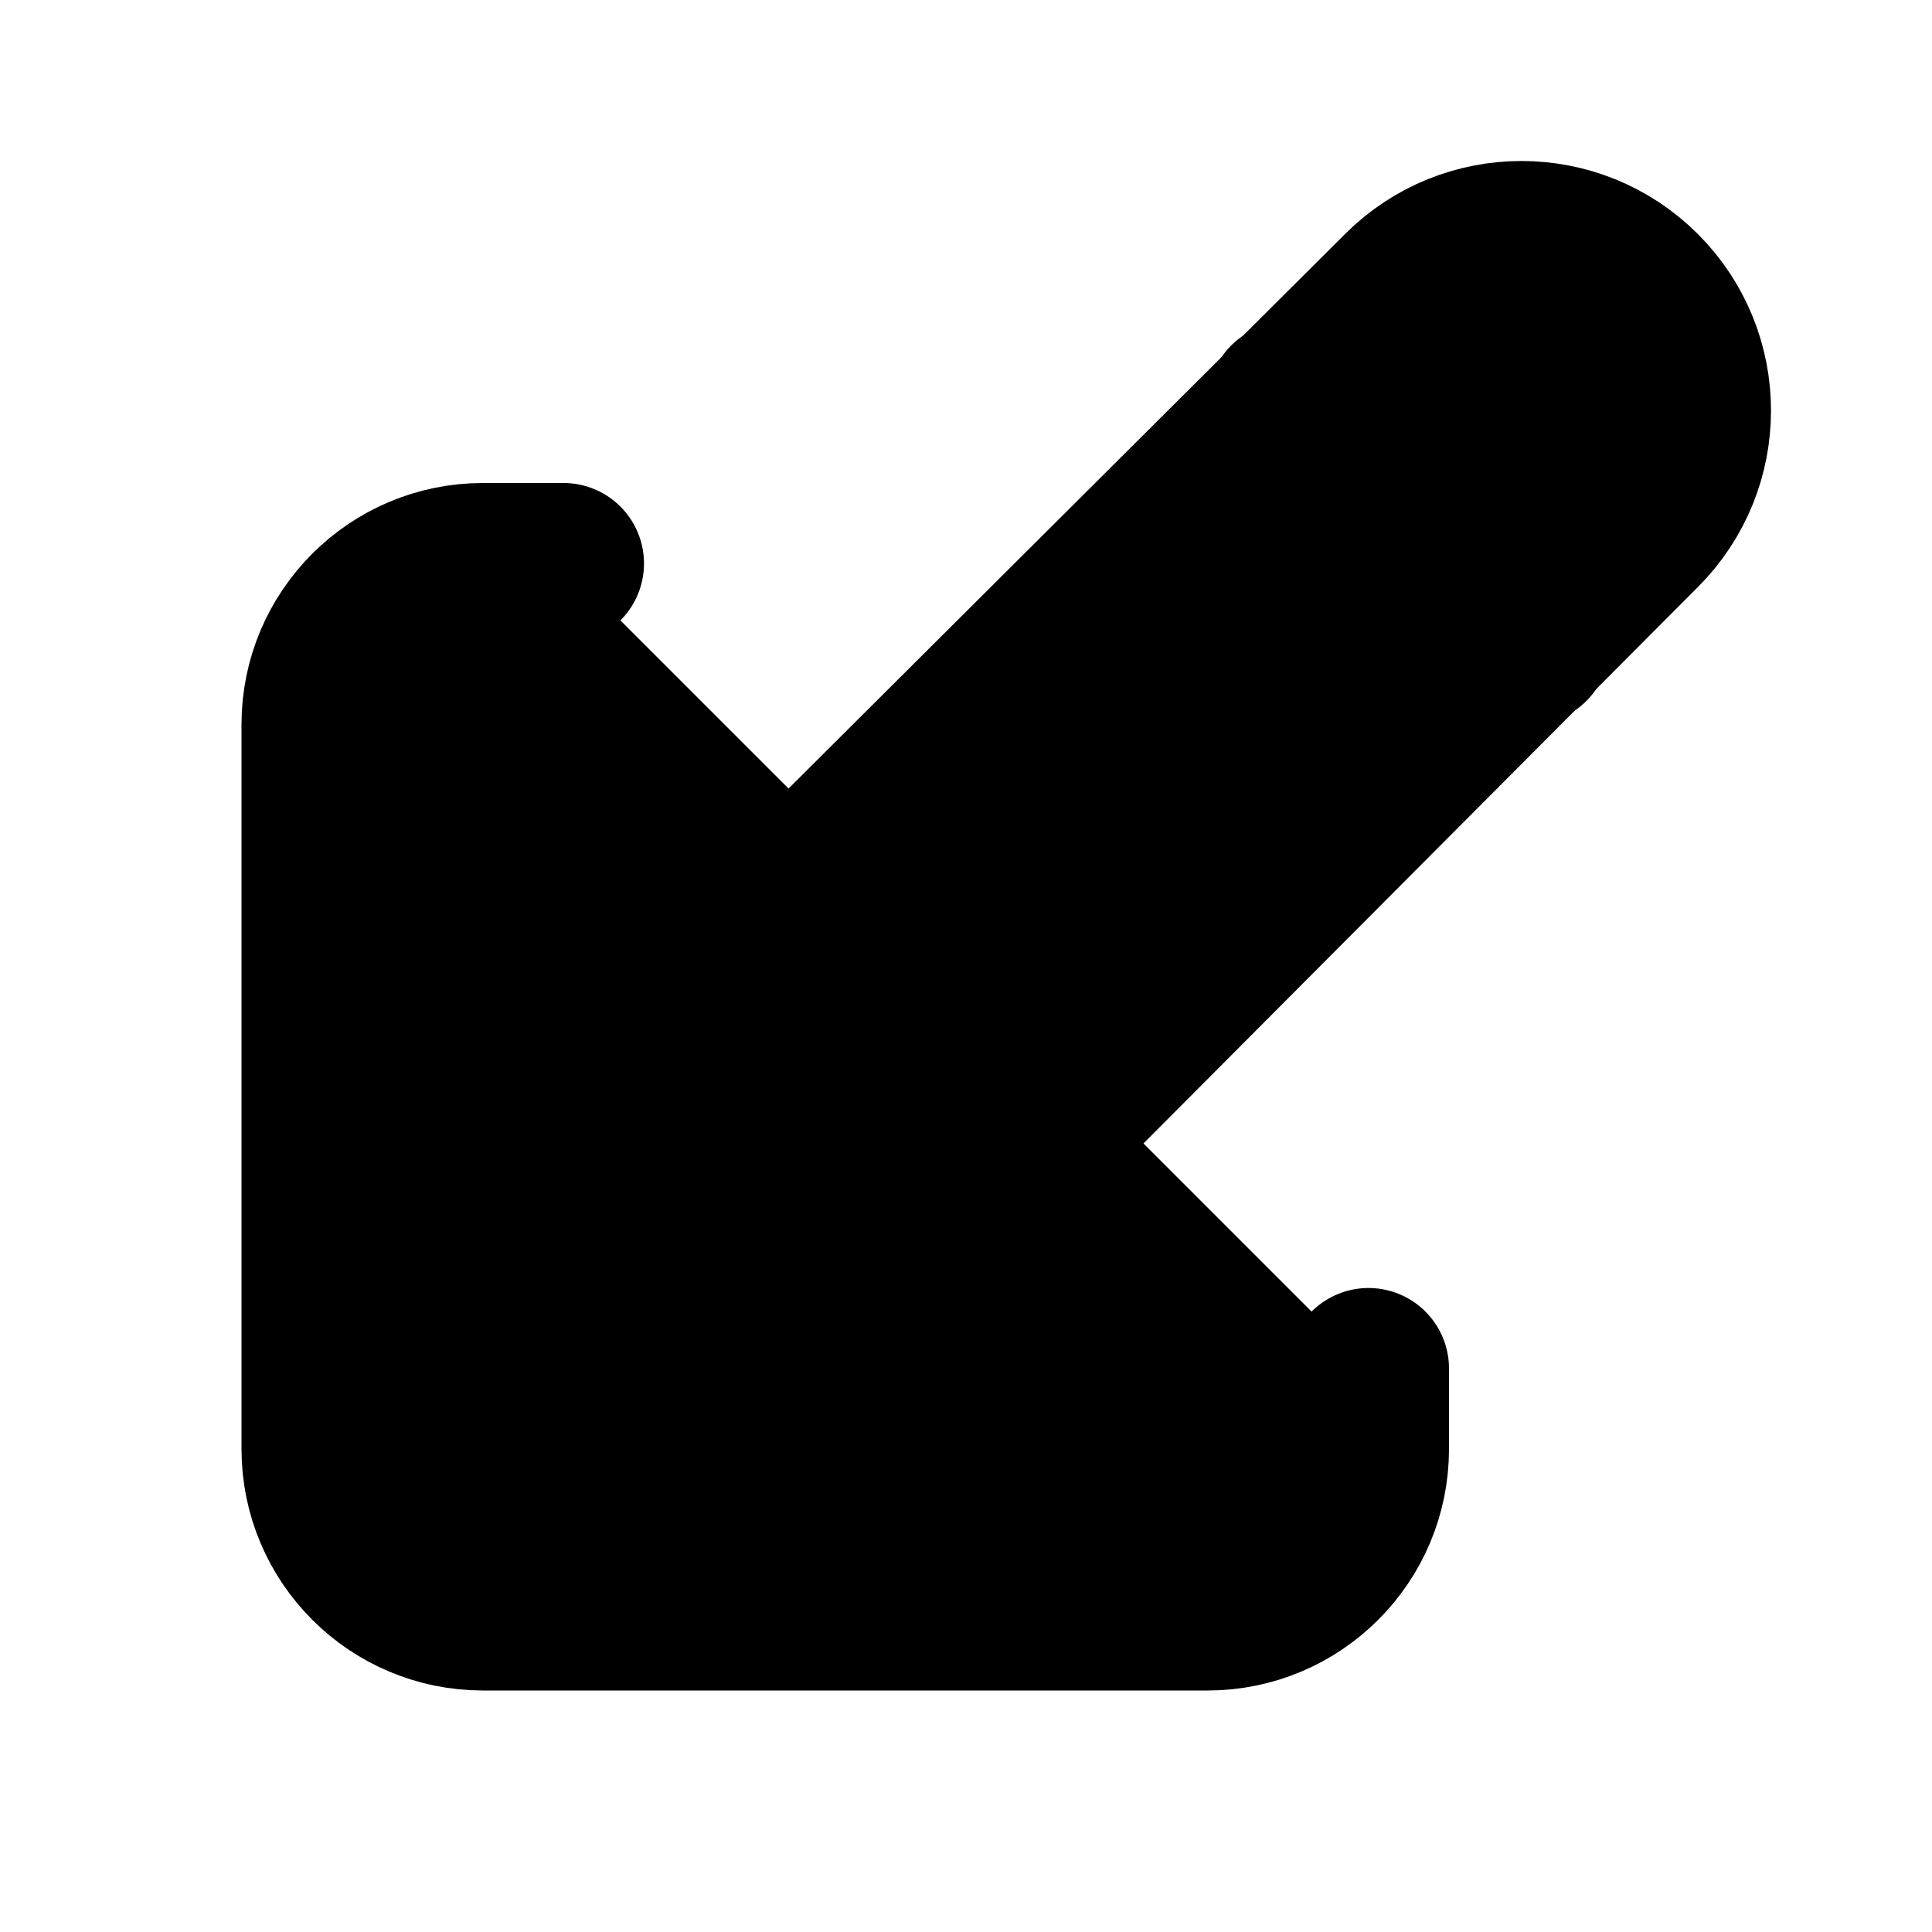
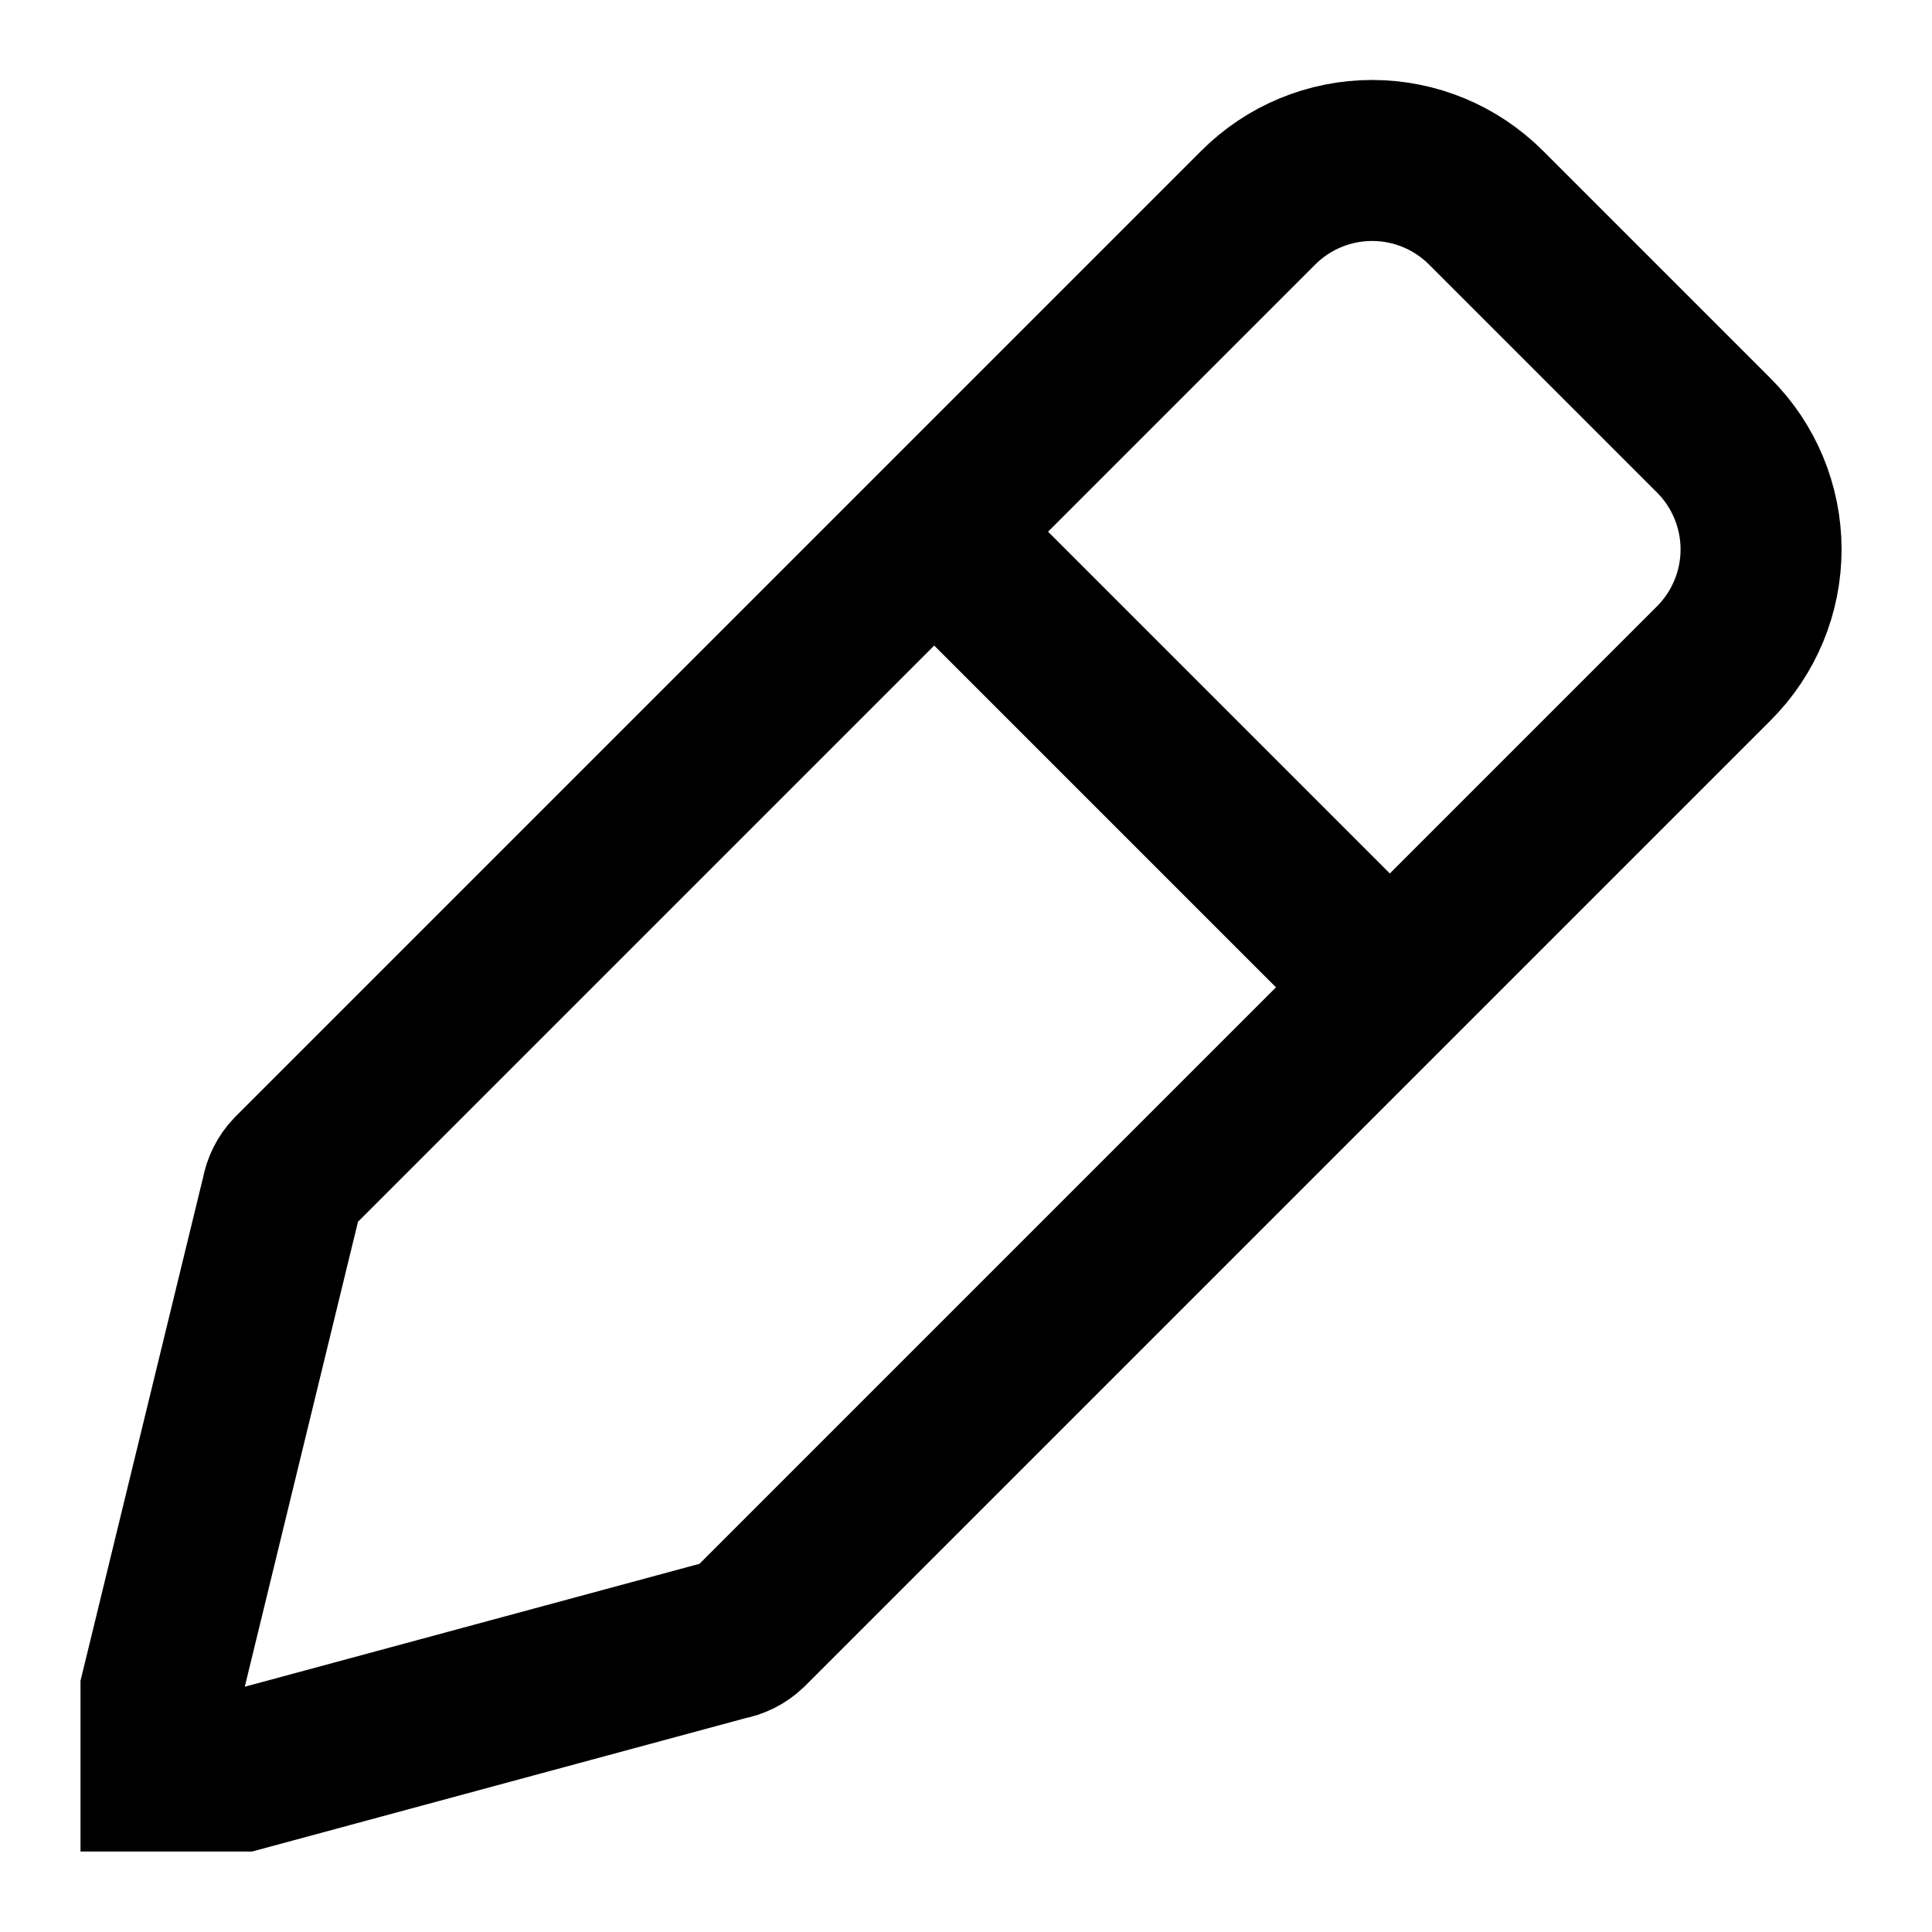
- <svg xmlns="http://www.w3.org/2000/svg" width="24" height="24" viewBox="0 0 24 24">
-   <path d="M7 7h-1a2 2 0 0 0-2 2v9a2 2 0 0 0 2 2h9a2 2 0 0 0 2-2v-1" stroke="currentColor" stroke-width="2" stroke-linecap="round" />
-   <path d="M20.385 6.585a2.1 2.1 0 0 0-2.97-2.97l-8.415 8.385v3h3l8.385-8.415z" stroke="currentColor" stroke-width="2" stroke-linecap="round" />
-   <path d="M16 5l3 3" stroke="currentColor" stroke-width="2" stroke-linecap="round" />
+ <svg xmlns="http://www.w3.org/2000/svg" width="24" height="24" fill="none" stroke="currentColor" stroke-width="2" viewBox="0 0 24 24">
+   <path d="M2 21l1.5-6.16a.5.5 0 0 1 .13-.26l12-12a2 2 0 0 1 2.83 0l2.83 2.83a2 2 0 0 1 0 2.83l-12 12a.5.5 0 0 1-.26.13L3 22H2v-1Z" />
+   <path d="M12 7l5 5" />
</svg>
